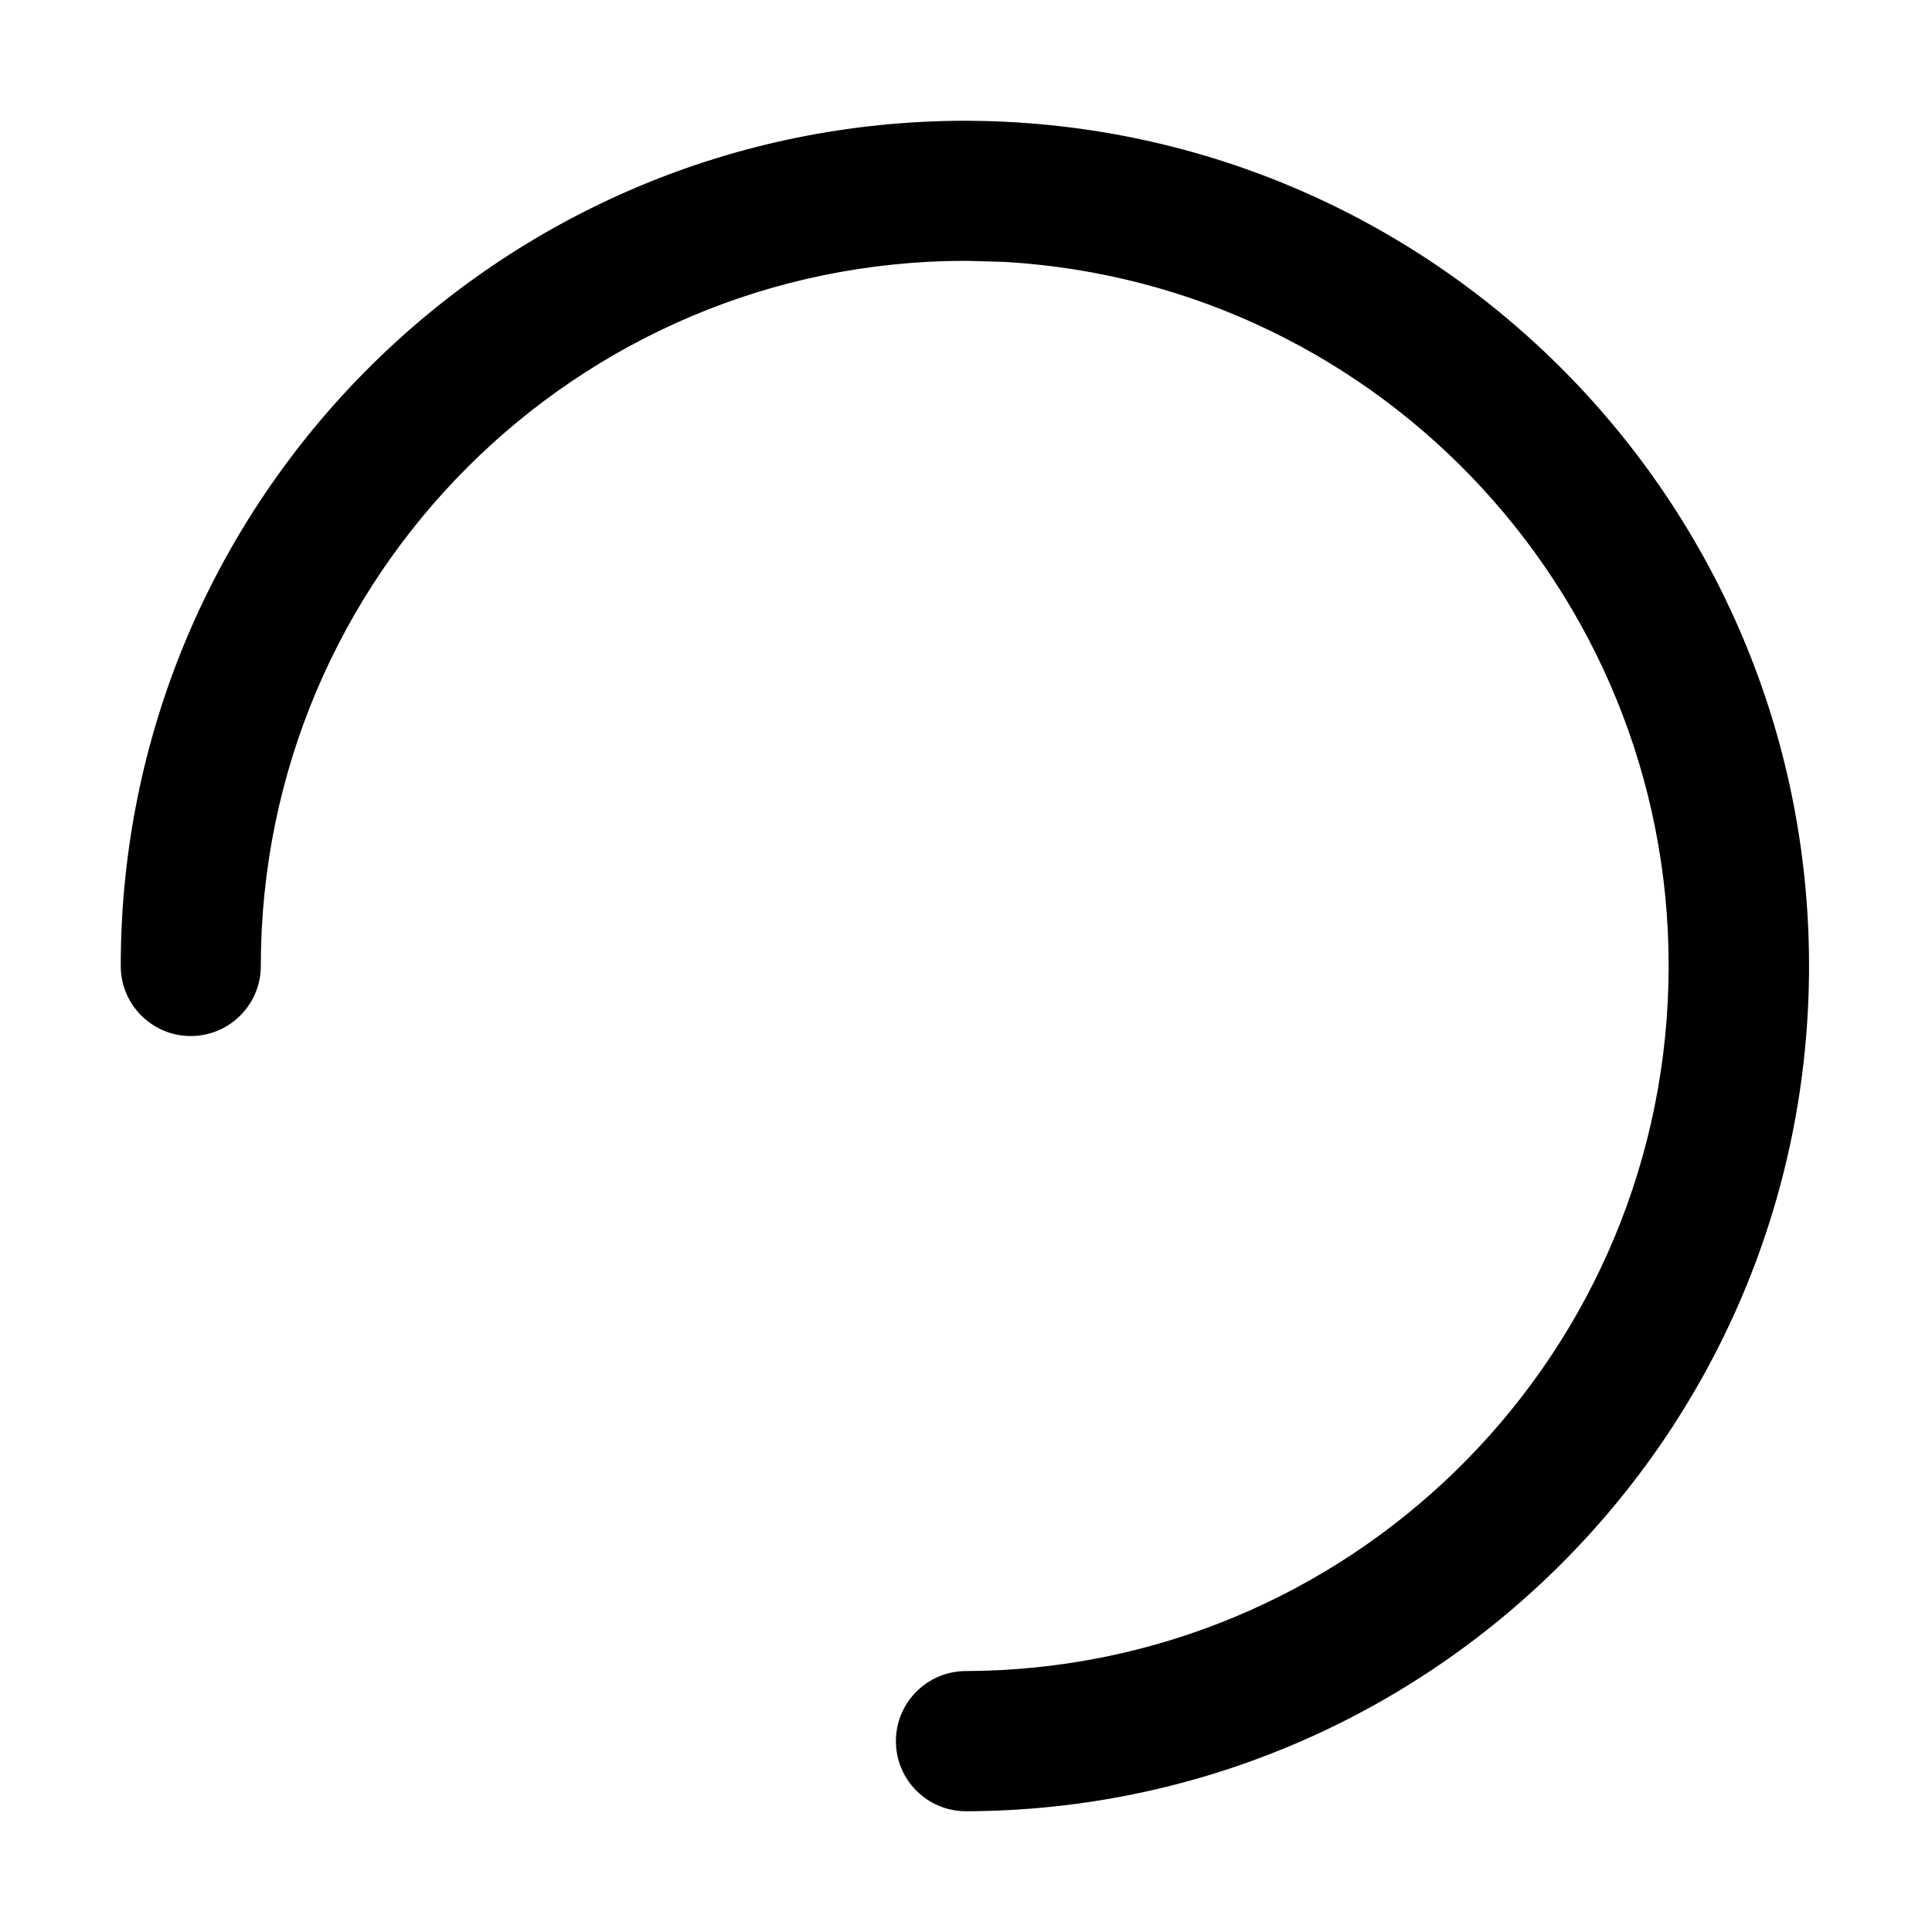
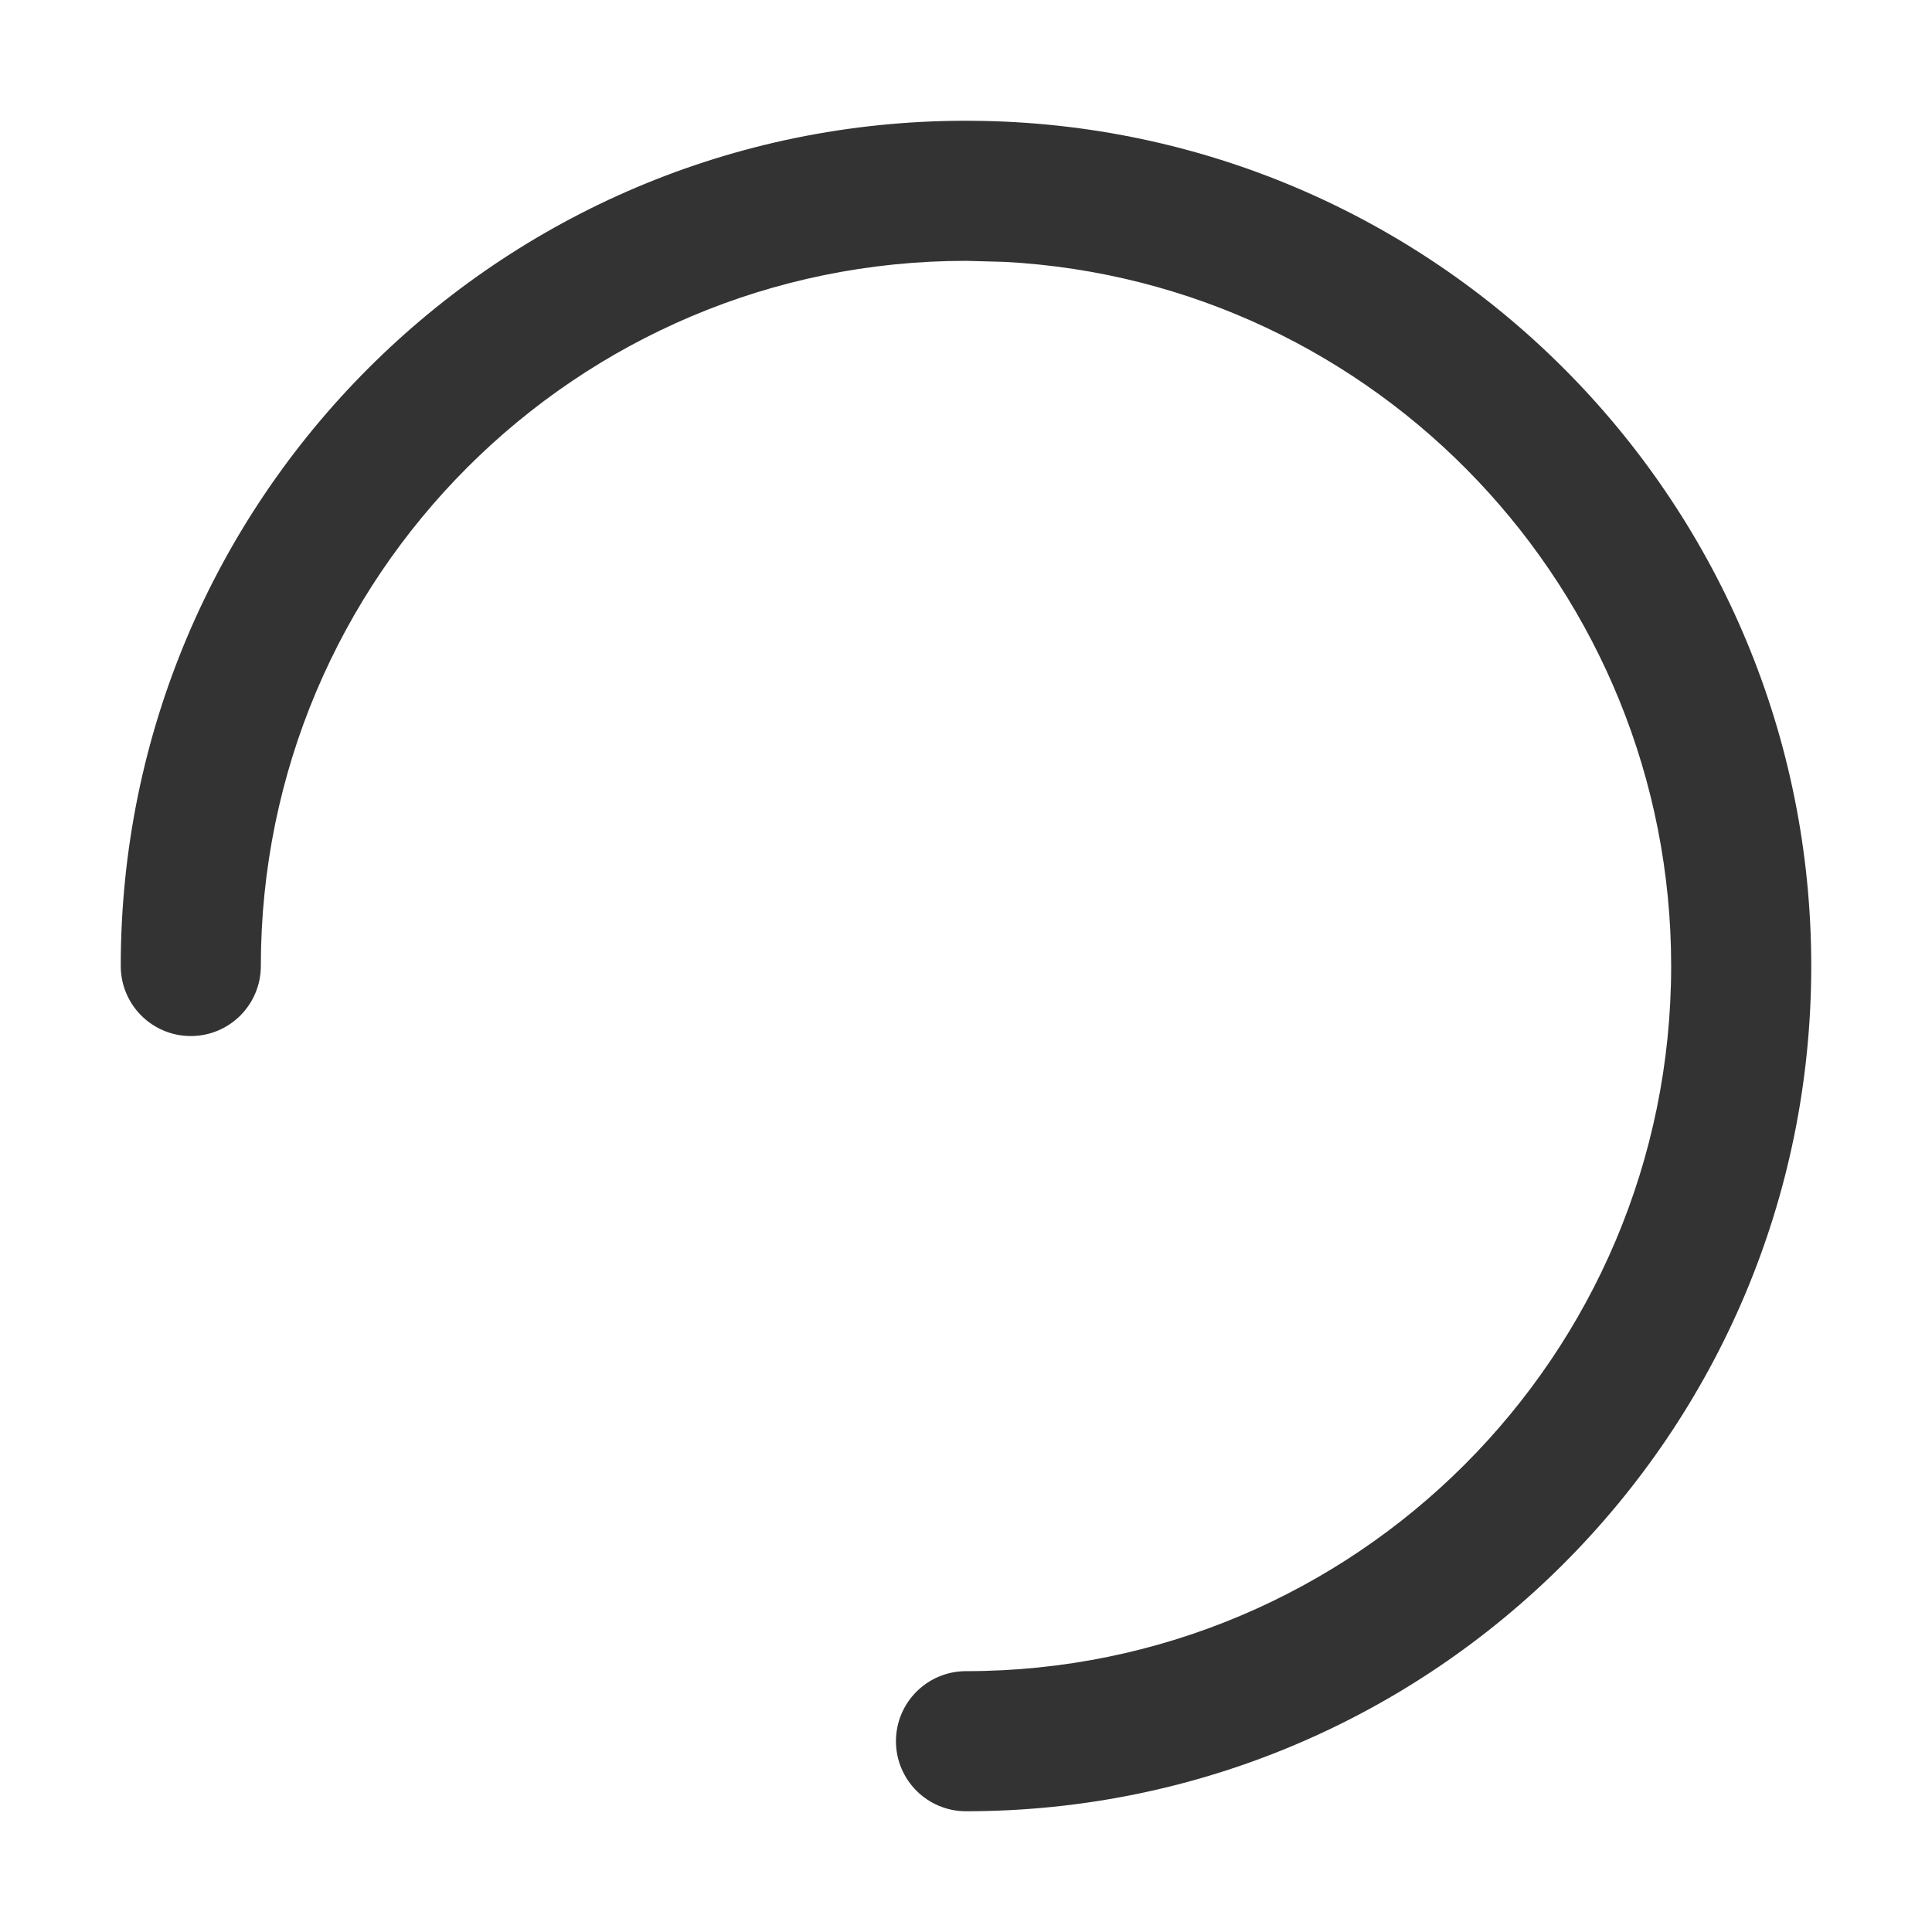
- <svg xmlns="http://www.w3.org/2000/svg" t="1598259163380" class="icon" viewBox="0 0 1024 1024" version="1.1" p-id="8623" width="16" height="16">
-   <defs>
-     <style type="text/css" />
-   </defs>
-   <path d="M521.472 64.128L512 64a448 448 0 0 0-448 448 37.12 37.12 0 1 0 74.24 0A373.76 373.76 0 0 1 512 138.24l20.48 0.576A373.76 373.76 0 0 1 512 885.696 37.12 37.12 0 1 0 512 960a448 448 0 0 0 9.472-895.872z" p-id="8624" />
+ <svg xmlns="http://www.w3.org/2000/svg" viewBox="0 0 1024 1024">
+   <path fill="#333" fill-rule="evenodd" d="M521.496,64.099 L512,64 C264.576,64 64,264.576 64,512 C64,532.504 80.622,549.125 101.125,549.125 C121.629,549.125 138.251,532.504 138.251,512 C138.251,305.584 305.584,138.251 512,138.251 L532.502,138.8 C730.114,149.382 885.749,313.245 885.749,512 C885.749,718.416 718.416,885.749 512,885.749 C491.496,885.749 474.875,902.371 474.875,922.875 C474.875,943.378 491.496,960 512,960 C759.424,960 960,759.424 960,512 C960,268.229 765.023,69.171 521.496,64.099 Z" />
</svg>
